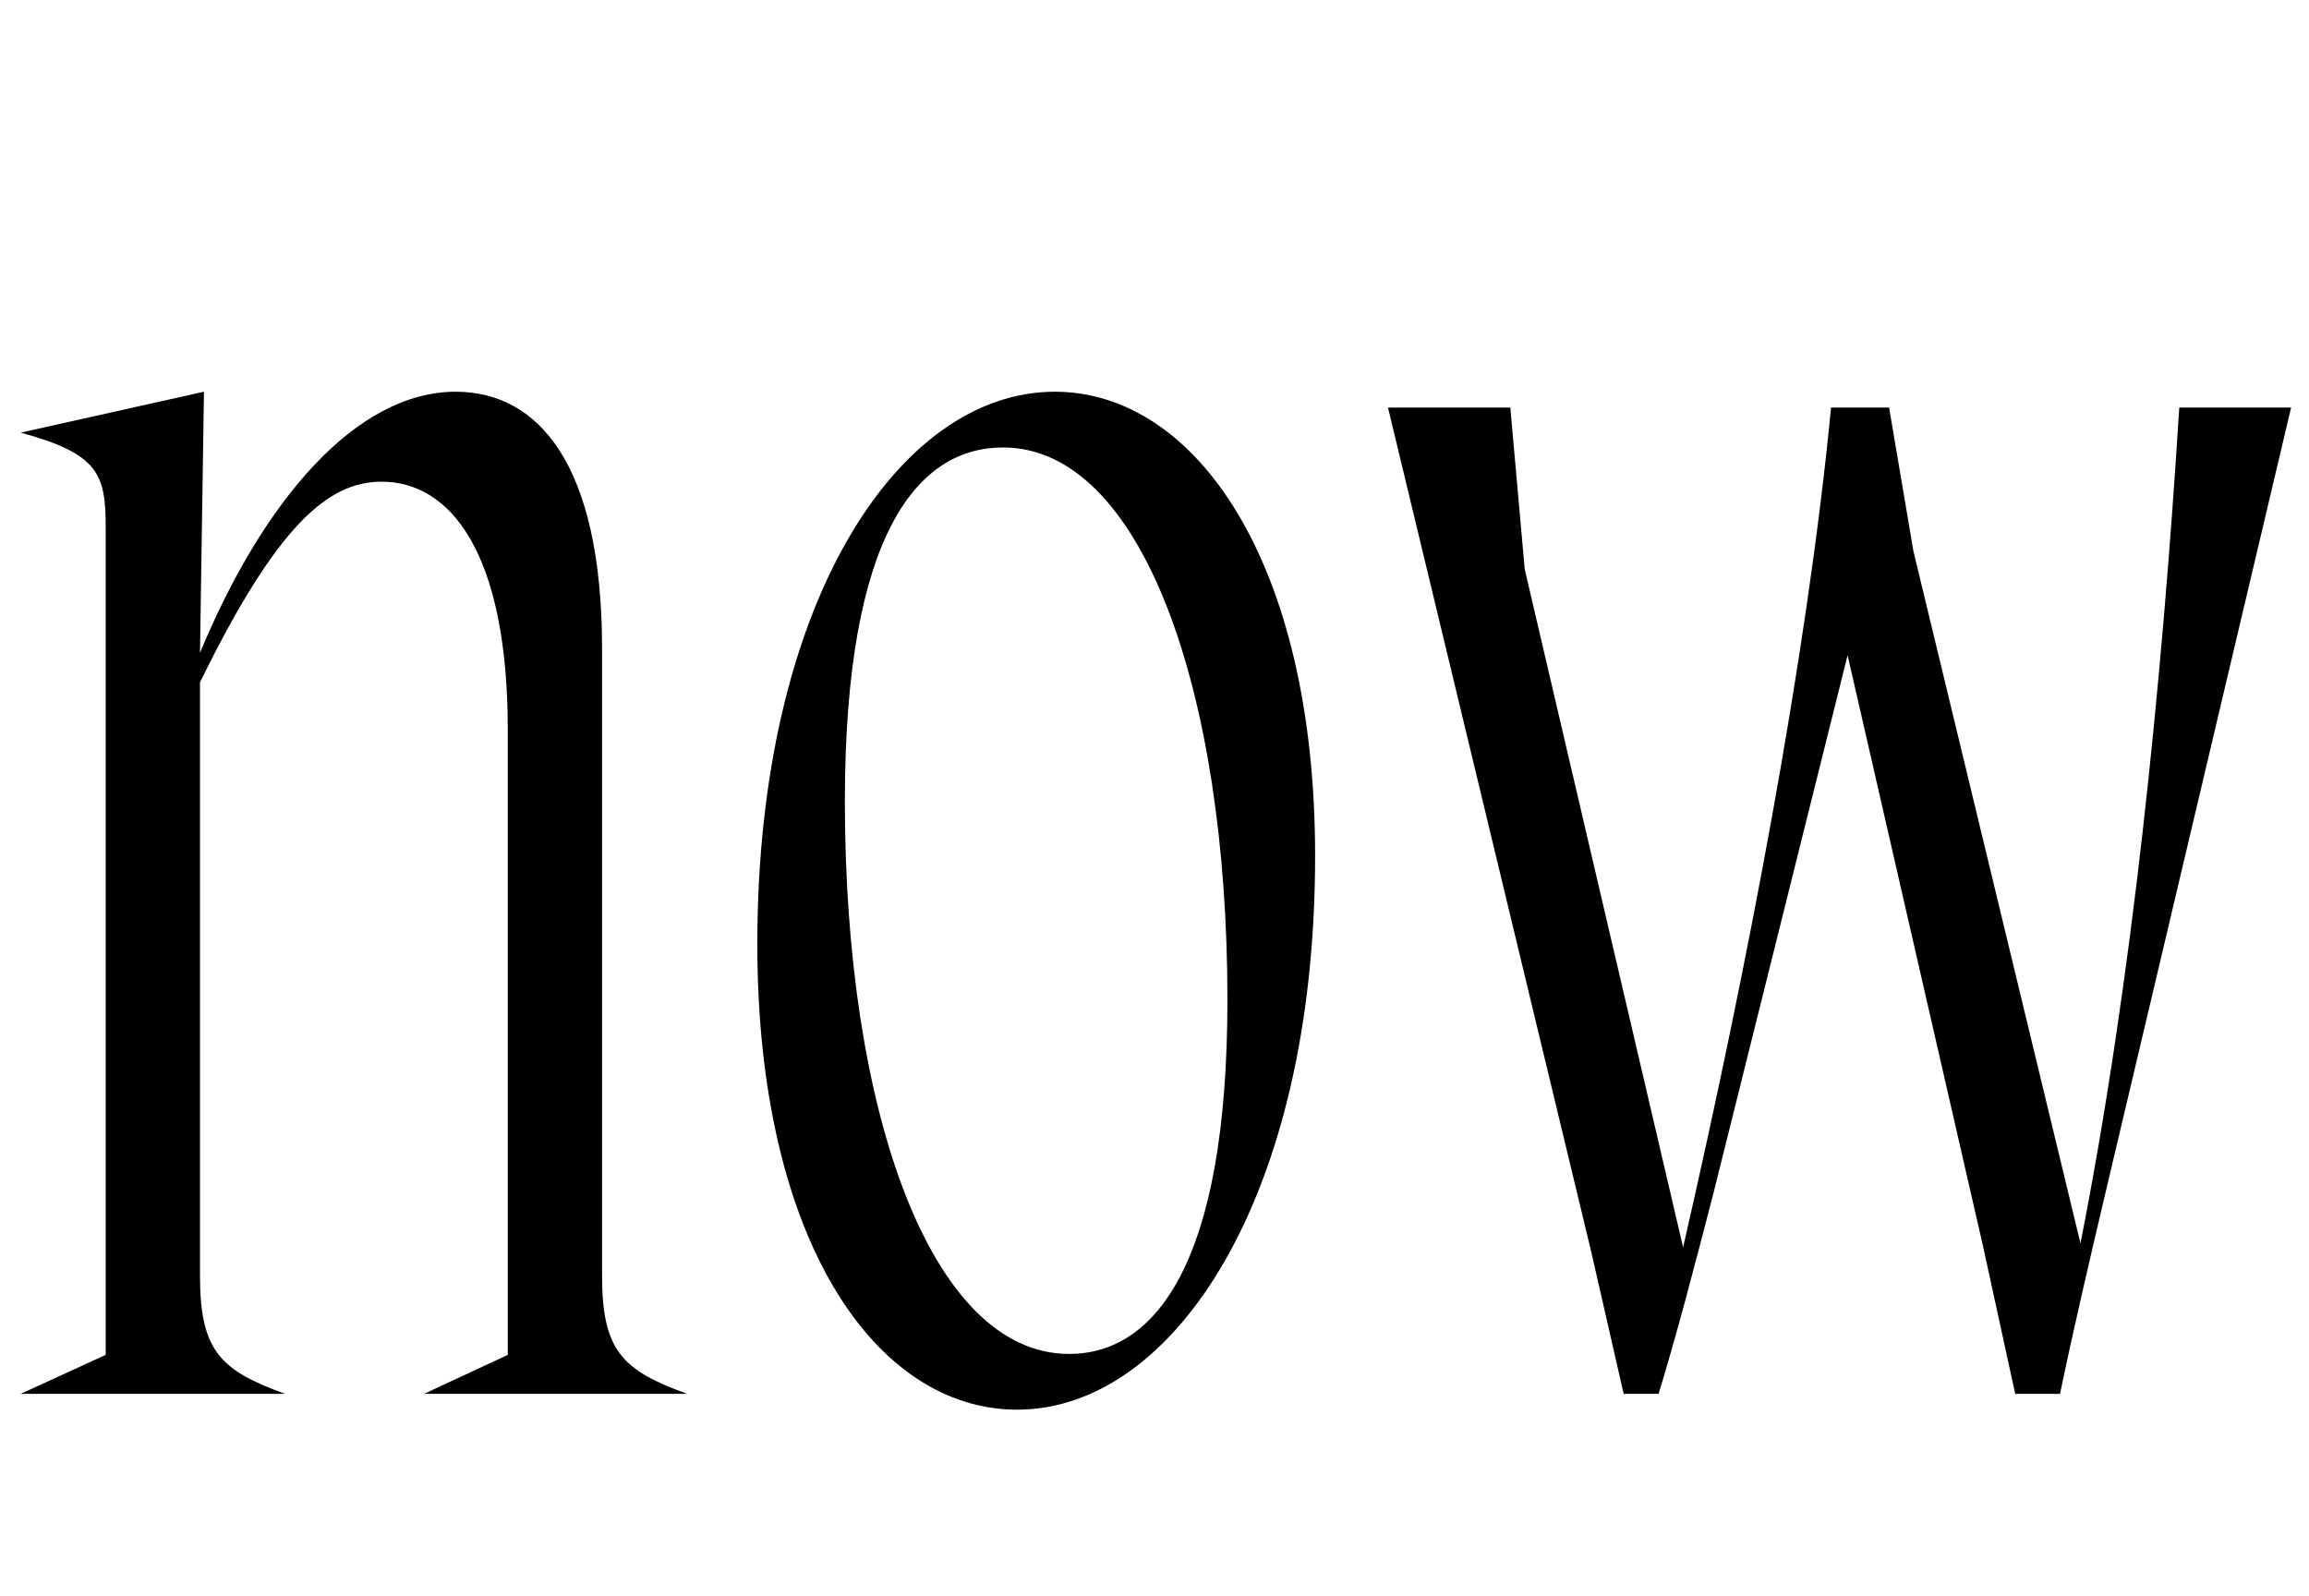
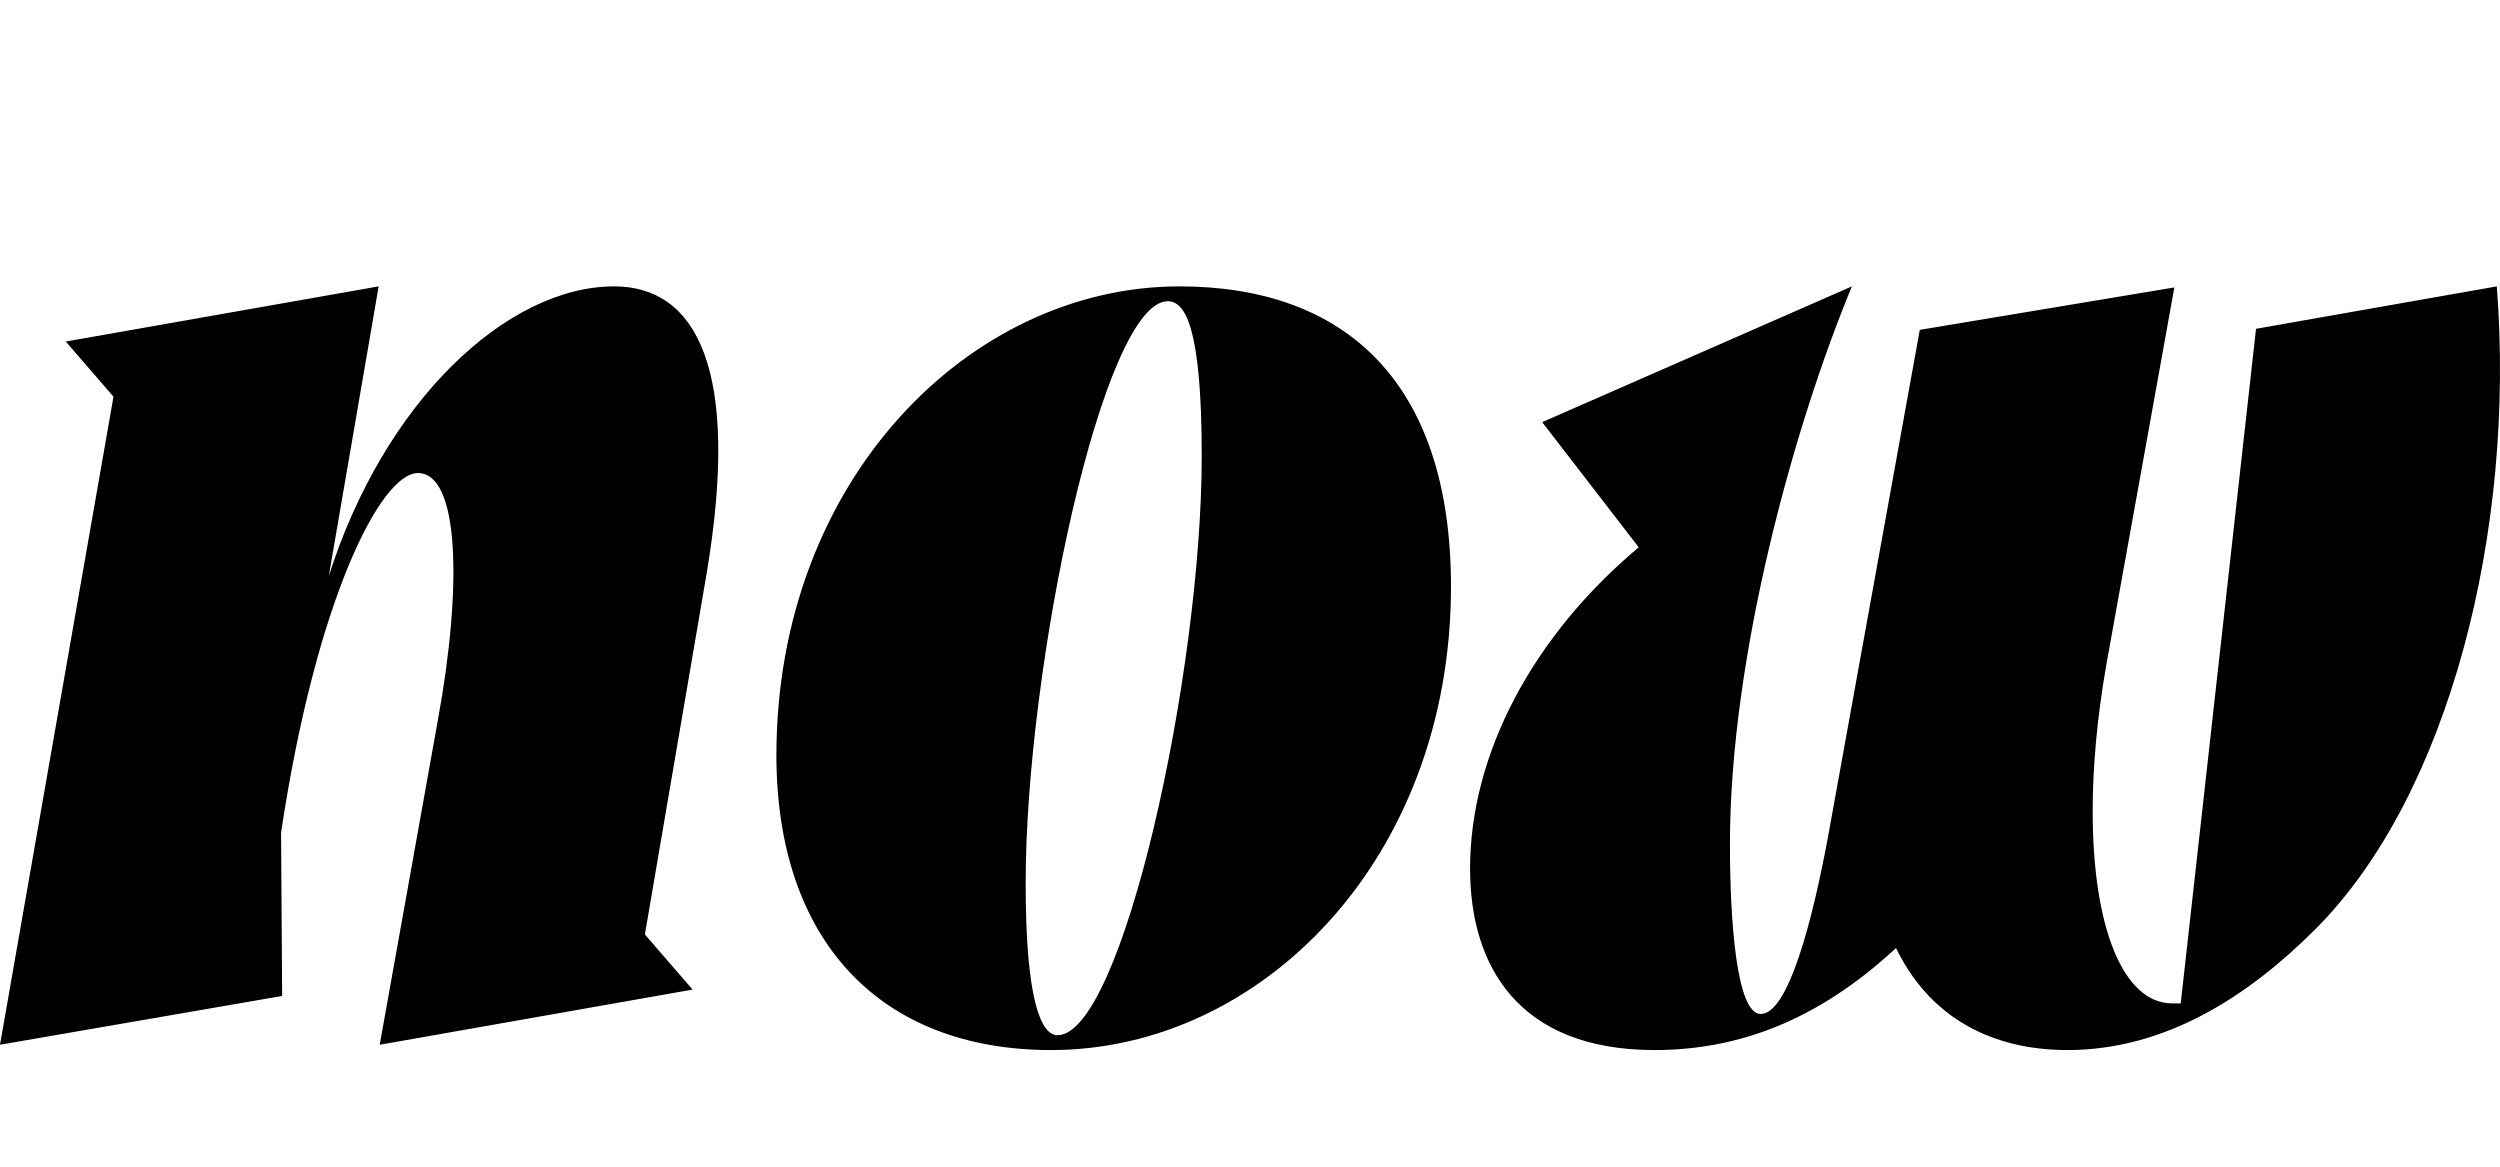
- <svg xmlns="http://www.w3.org/2000/svg" width="1592" height="1100.002">
-   <path d="M72.89 934.142l-58.61 26.86h182.23c-43.99-16.13-58.62-28.86-58.62-81.49v-409.06c53.31-108.84 88.55-138.35 125.24-138.35 46.39 0 86.98 47.13 86.98 171.45v430.59l-57.69 26.86h181.31c-43.99-16.13-58.62-28.86-58.62-81.49v-431.94c0-129.29-45.01-177.49-100.97-177.49-68.4 0-132.6 74.75-176.25 180.01l2.74-180.01-126.35 28.2c53.87 14.64 58.61 28.75 58.61 65.62zm449.26-283.16c0 203.84 81.36 320.94 179.2 320.94 108.02 0 205.39-146.55 205.39-381.83 0-202.64-82.46-320.01-179.47-320.01-107.93 0-205.12 146-205.12 380.9zm60.37-98.31c0-185.35 50.58-244.16 109.07-244.16 95.66 0 154.69 167.7 154.69 380.82 0 183.04-50.49 244.16-109.16 244.16-95.57 0-154.6-167.7-154.6-380.82zm374.46-271.67l140.13 582.04 22.37 97.96h24.07c12-39.03 25.1-88.97 37.93-138.74l92.38-370.49 93.23 406.74 22.35 102.49h30.91c9-43.57 19.91-90.03 30.74-136.16l128.57-543.84h-77.11c-11.82 188.73-32.17 393.57-68.11 576.27l-115.2-477.32-16.75-98.95h-40.02c-16.63 172.27-57.92 386.67-102.01 578.99l-109.18-467.42-9.95-111.57zm0 0" />
+ <svg xmlns="http://www.w3.org/2000/svg" width="2357.025" height="1100.002">
+   <path d="M0 985.002l107-611-45-52 295-52-47 273c25.82-80.92 67-149 115-197 49-49 103.64-76 154-76 77 0 120 77 87 272l-58 339 45 52-295 52 55-307c23-126 20-232-19-232-35 0-96 119-129 339l1 154zm732-273c0 174 97 278 259 278 198 0 377-180 377-437 0-193-100-283-256-283-198 0-380 183-380 442zm235 121c0-205 73-549 134-549 16 0 32 23 32 146 0 205-75 546-136 546-15 0-30-31-30-143zm1160-523l227-40c18 230-45 480-171 606-63 63-141 114-234 114-94 0-189-54-189-240 0-37 4-79 12-126h169c-13 78-60 177-138 255-64 64-141 111-243 111-129 0-174-80-174-171 0-109 60-220 159-303l-91-118 292-128c-54 130-115 348-115 526 0 71 6 160 29 160 26 0 49-88 64-170l86-475 240-40-64 355c-9 51-13 98-13 139 0 110 29 181 75 181h8zm0 0" />
</svg>
